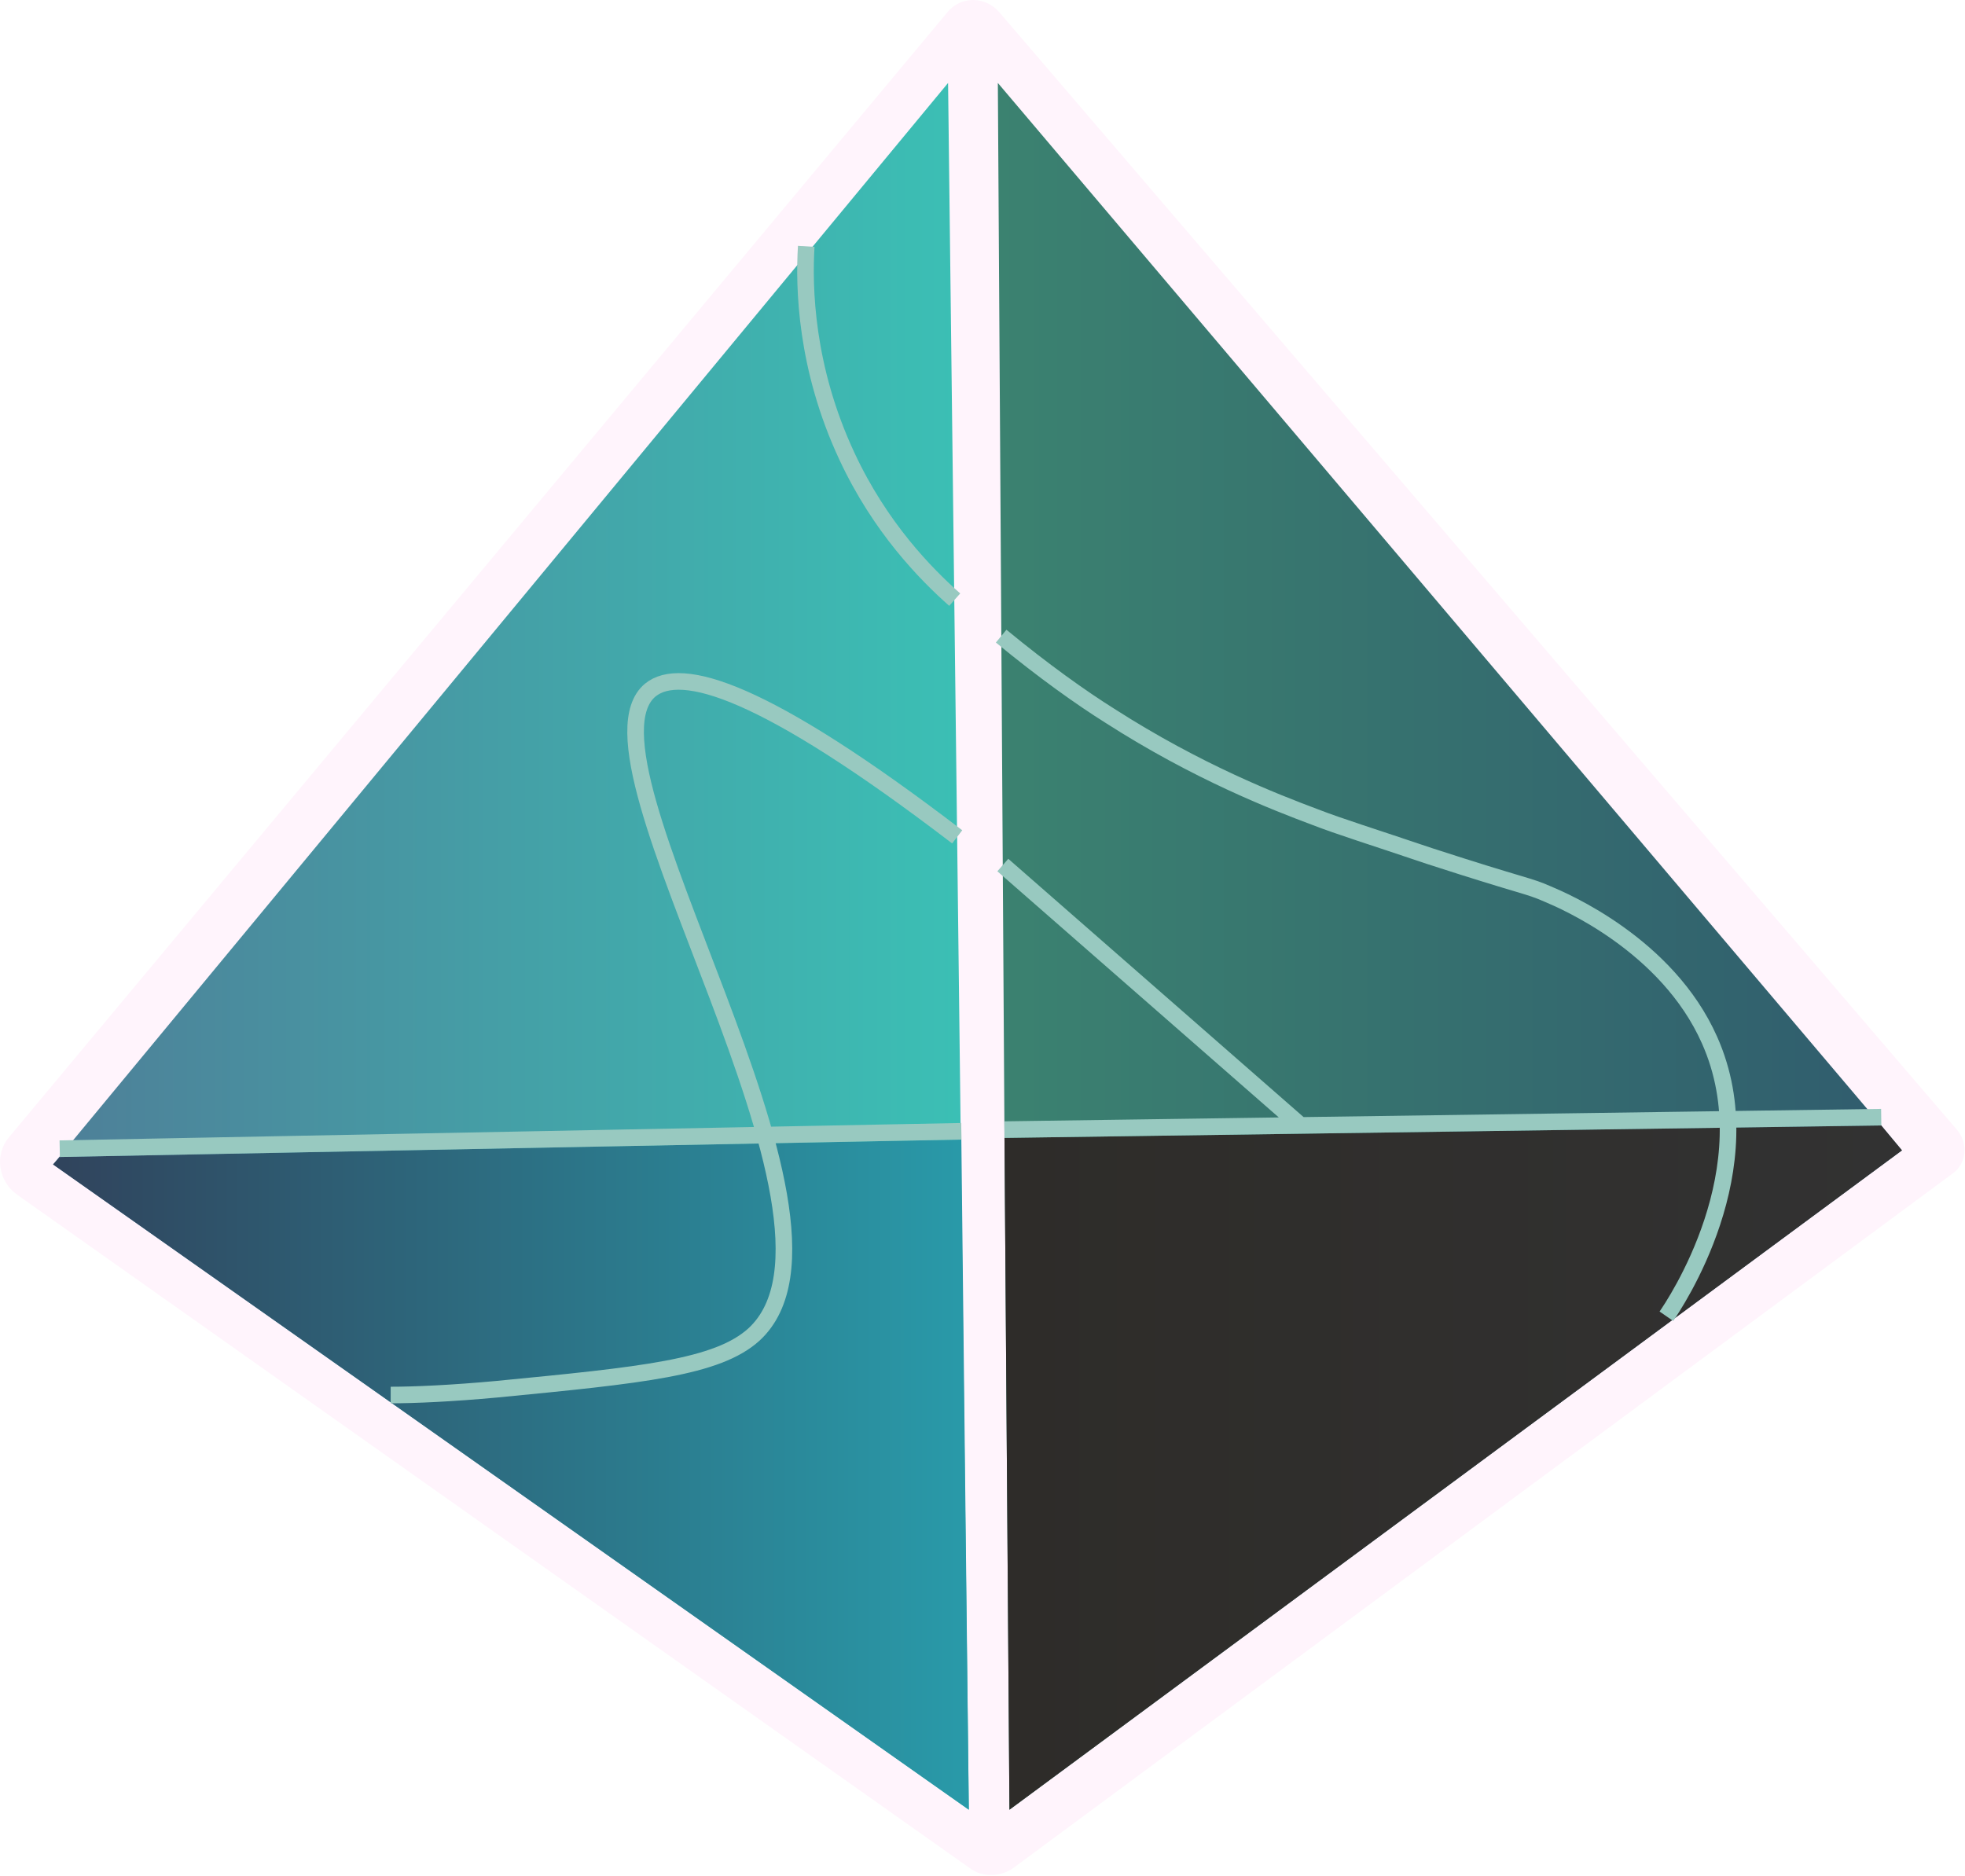
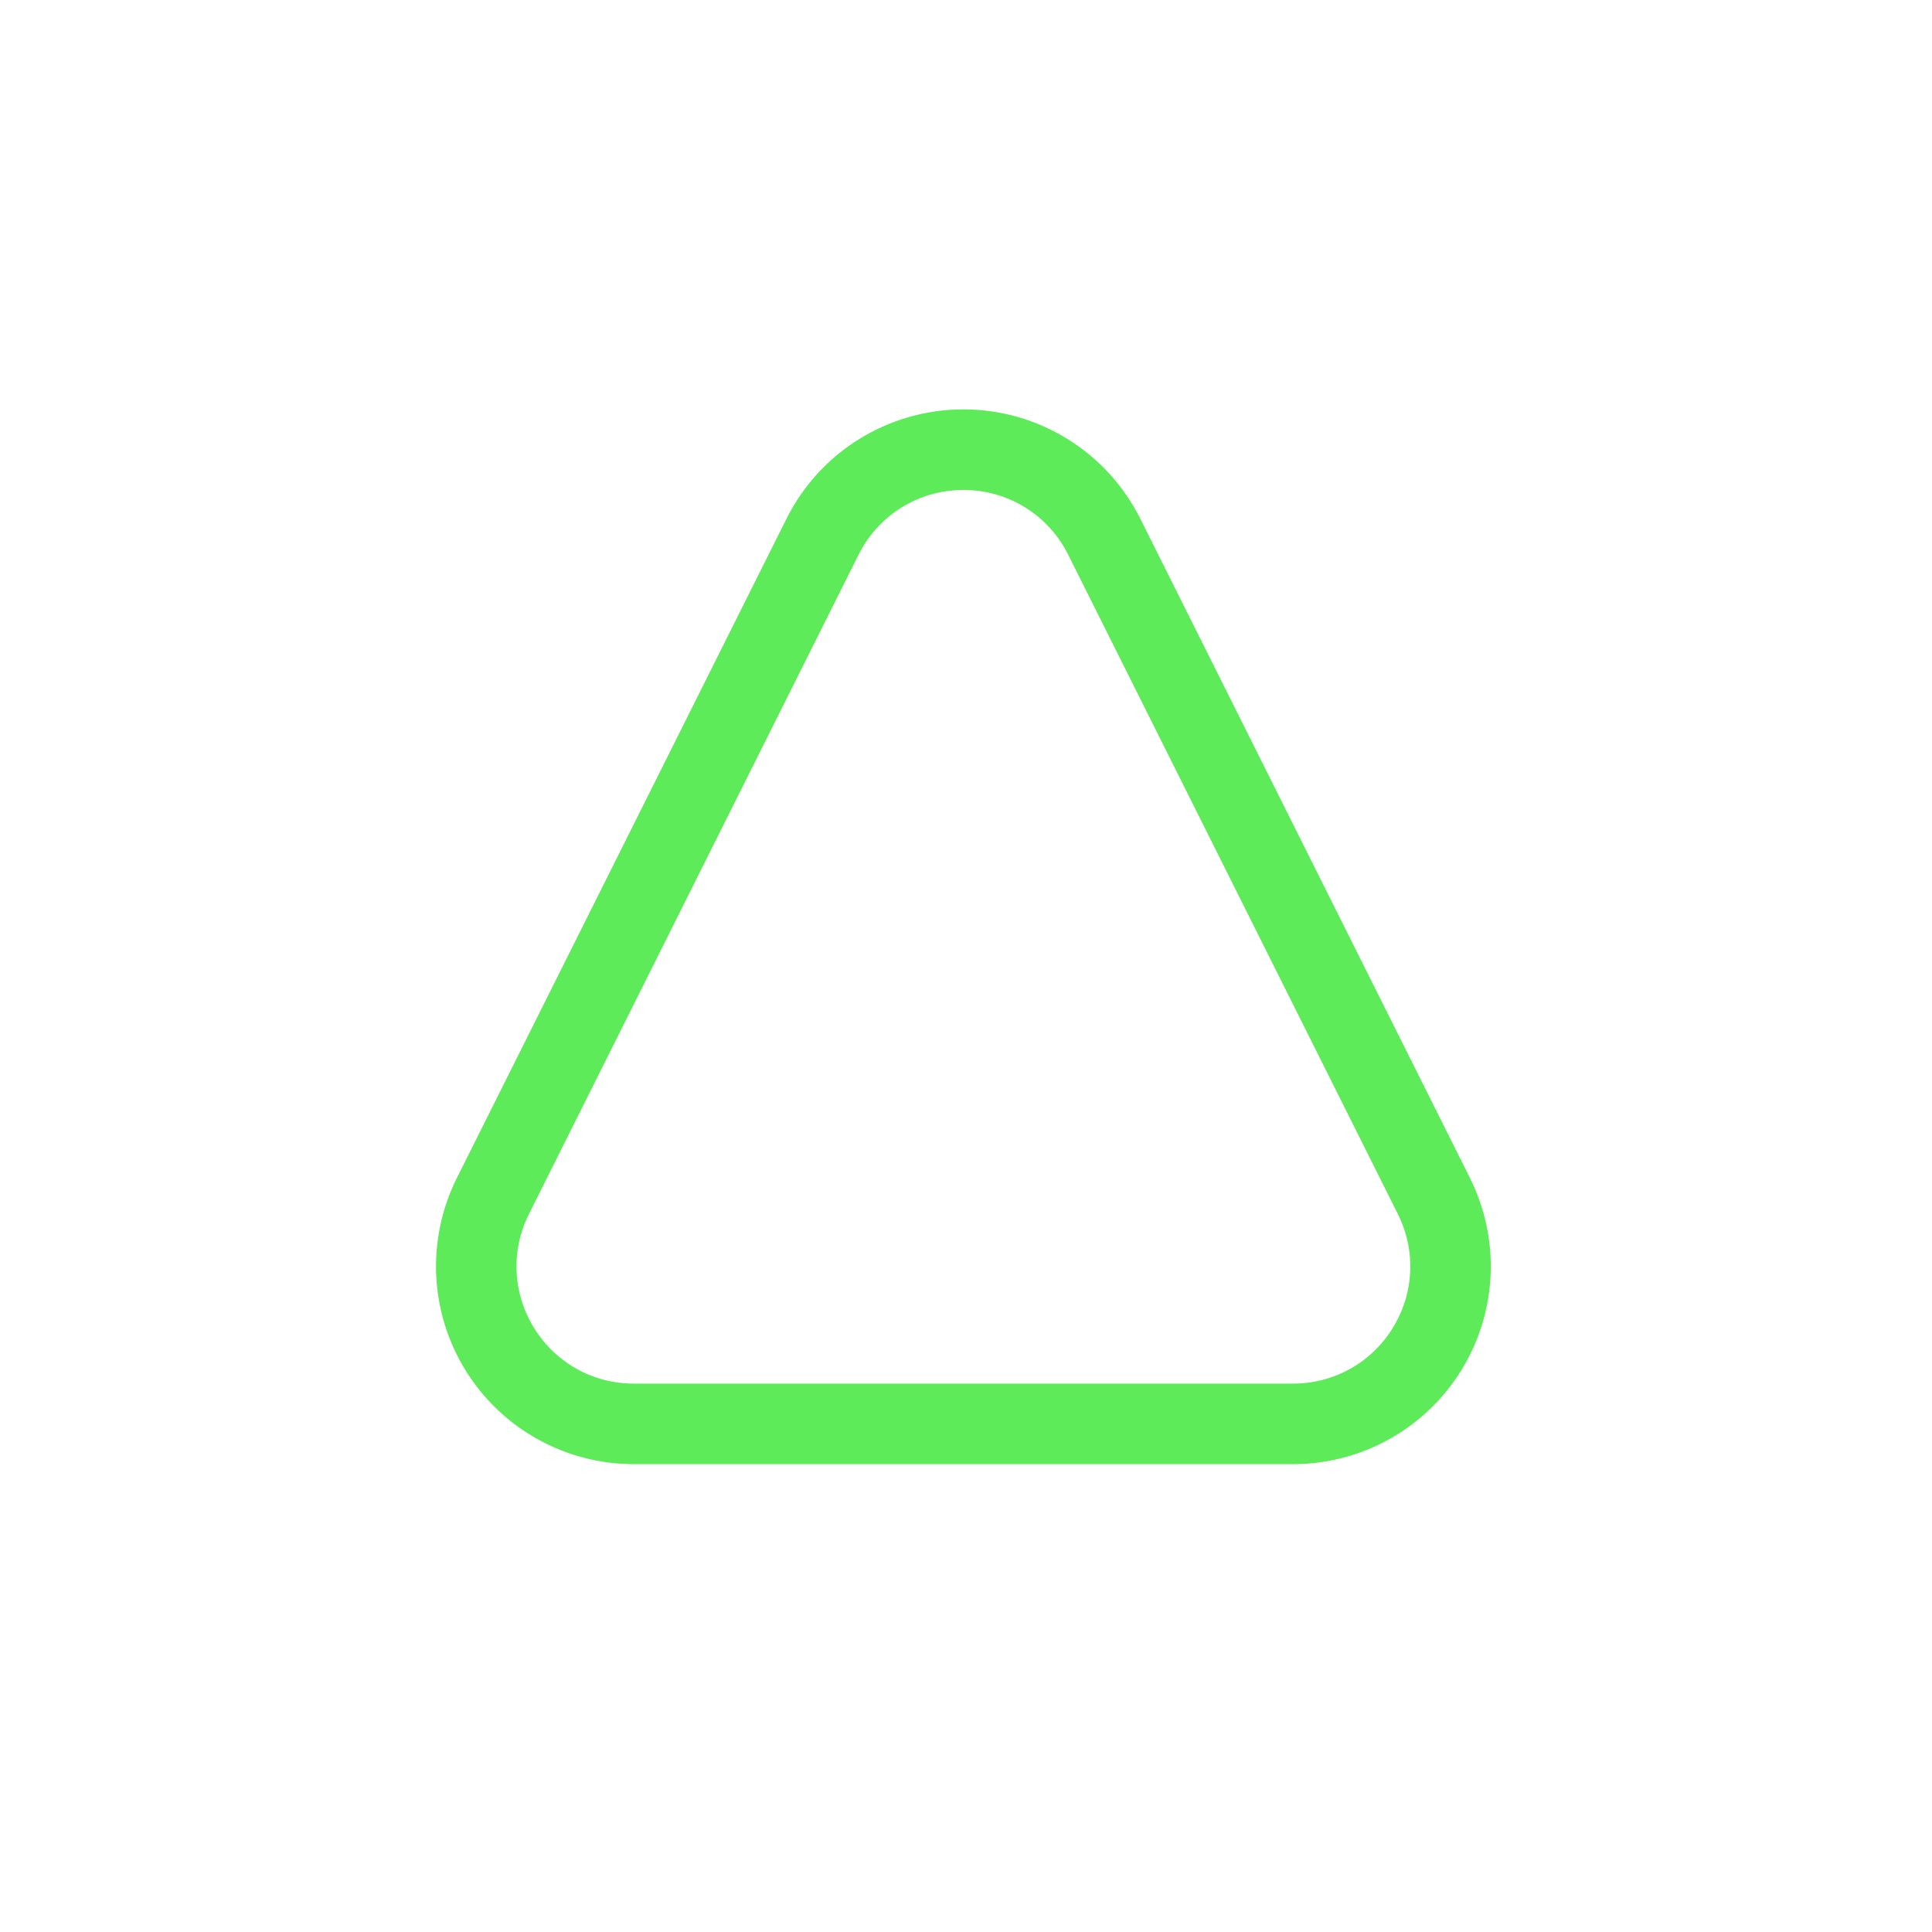
- <svg xmlns="http://www.w3.org/2000/svg" enable-background="new 0 0 236.9 226.1" viewBox="0 0 236.9 226.1">
-   <linearGradient id="a" gradientUnits="userSpaceOnUse" x1="120.283" x2="229.325" y1="114.105" y2="114.105">
-     <stop offset="0" stop-color="#3b8270" />
-     <stop offset="1" stop-color="#305c6e" />
-   </linearGradient>
-   <linearGradient id="b" gradientUnits="userSpaceOnUse" x1="6.442" x2="116.825" y1="114.105" y2="114.105">
-     <stop offset="0" stop-color="#4e7f98" />
-     <stop offset="1" stop-color="#3bc0b5" />
-   </linearGradient>
-   <linearGradient id="c" gradientUnits="userSpaceOnUse" x1="6.442" x2="116.825" y1="177.791" y2="177.791">
-     <stop offset="0" stop-color="#30435c" />
-     <stop offset="1" stop-color="#299aa9" />
-   </linearGradient>
-   <linearGradient id="d" gradientUnits="userSpaceOnUse" x1="121.123" x2="229.325" y1="176.984" y2="176.984">
-     <stop offset="0" stop-color="#2e2c29" />
-     <stop offset="1" stop-color="#323232" />
-   </linearGradient>
-   <path d="m235.4 141.5-113.2 83.7c-1.5 1.1-3.7 1.2-5.2.1l-115-81.3c-2.2-1.6-2.7-4.8-.9-6.9l113.1-135.6c1.6-2 4.6-2 6.3 0l115.5 134.8c1.3 1.6 1.1 4-.6 5.2z" fill="#fff4fc" />
-   <path d="m229.3 138.7-107.6 79.5-.6-81-.8-127.2 106.5 125.7z" fill="url(#a)" />
-   <path d="m6.4 140.4 110.4 77.8-2.5-208.2z" fill="url(#b)" />
-   <path d="m115.9 137.4-108.7 2.1-.8.9 110.4 77.8z" fill="url(#c)" />
-   <path d="m121.1 137.2 105.7-1.5 2.5 3-107.6 79.5z" fill="url(#d)" />
-   <path d="m121.1 136.2 105.7-1.5m-110.9 1.7-108.7 2.1m108.2-37.6c-23.4-17.9-33.3-20.7-37-17.7-10.2 8.5 27.6 63.8 12.5 77.7-4.4 4-13.5 4.9-31 6.6-5.4.5-9.9.7-12.8.7m109.7-32.5-35.9-31.4m-23.7-74.6c-.3 4.9-.1 14.6 4.9 25.3 4 8.6 9.5 14.2 13 17.3m85.8 86.4c.9-1.3 12.1-17.8 5.2-33.3-5.1-11.5-17.6-16.8-19.5-17.6-2.5-1.1-2.6-.8-14.3-4.6-7.1-2.4-10.7-3.5-13.8-4.7-4.8-1.8-14.1-5.4-24.7-12.2-3.5-2.2-8-5.4-13.1-9.6" fill="none" stroke="#98c9c0" stroke-miterlimit="10" stroke-width="2" />
+ <svg xmlns="http://www.w3.org/2000/svg" viewBox="0 0 808 808">
+   <path fill="#5deb5a" d="M402.91 204.91c18.68 0 35.48 10.38 43.84 27.09L584.6 507.71c7.65 15.31 6.85 33.13-2.14 47.69-9 14.56-24.58 23.25-41.7 23.25h-275.7c-17.11 0-32.7-8.69-41.69-23.25-9-14.56-9.8-32.38-2.14-47.69L359.07 232c8.36-16.71 25.16-27.09 43.84-27.09m0-33.7c-31.33 0-59.97 17.7-73.98 45.72L191.08 492.64a82.705 82.705 0 0 0 3.62 80.47 82.721 82.721 0 0 0 70.36 39.23h275.71c28.67 0 55.29-14.84 70.36-39.23a82.705 82.705 0 0 0 3.62-80.47L476.89 216.93c-14.01-28.02-42.65-45.72-73.98-45.72Z" />
</svg>
